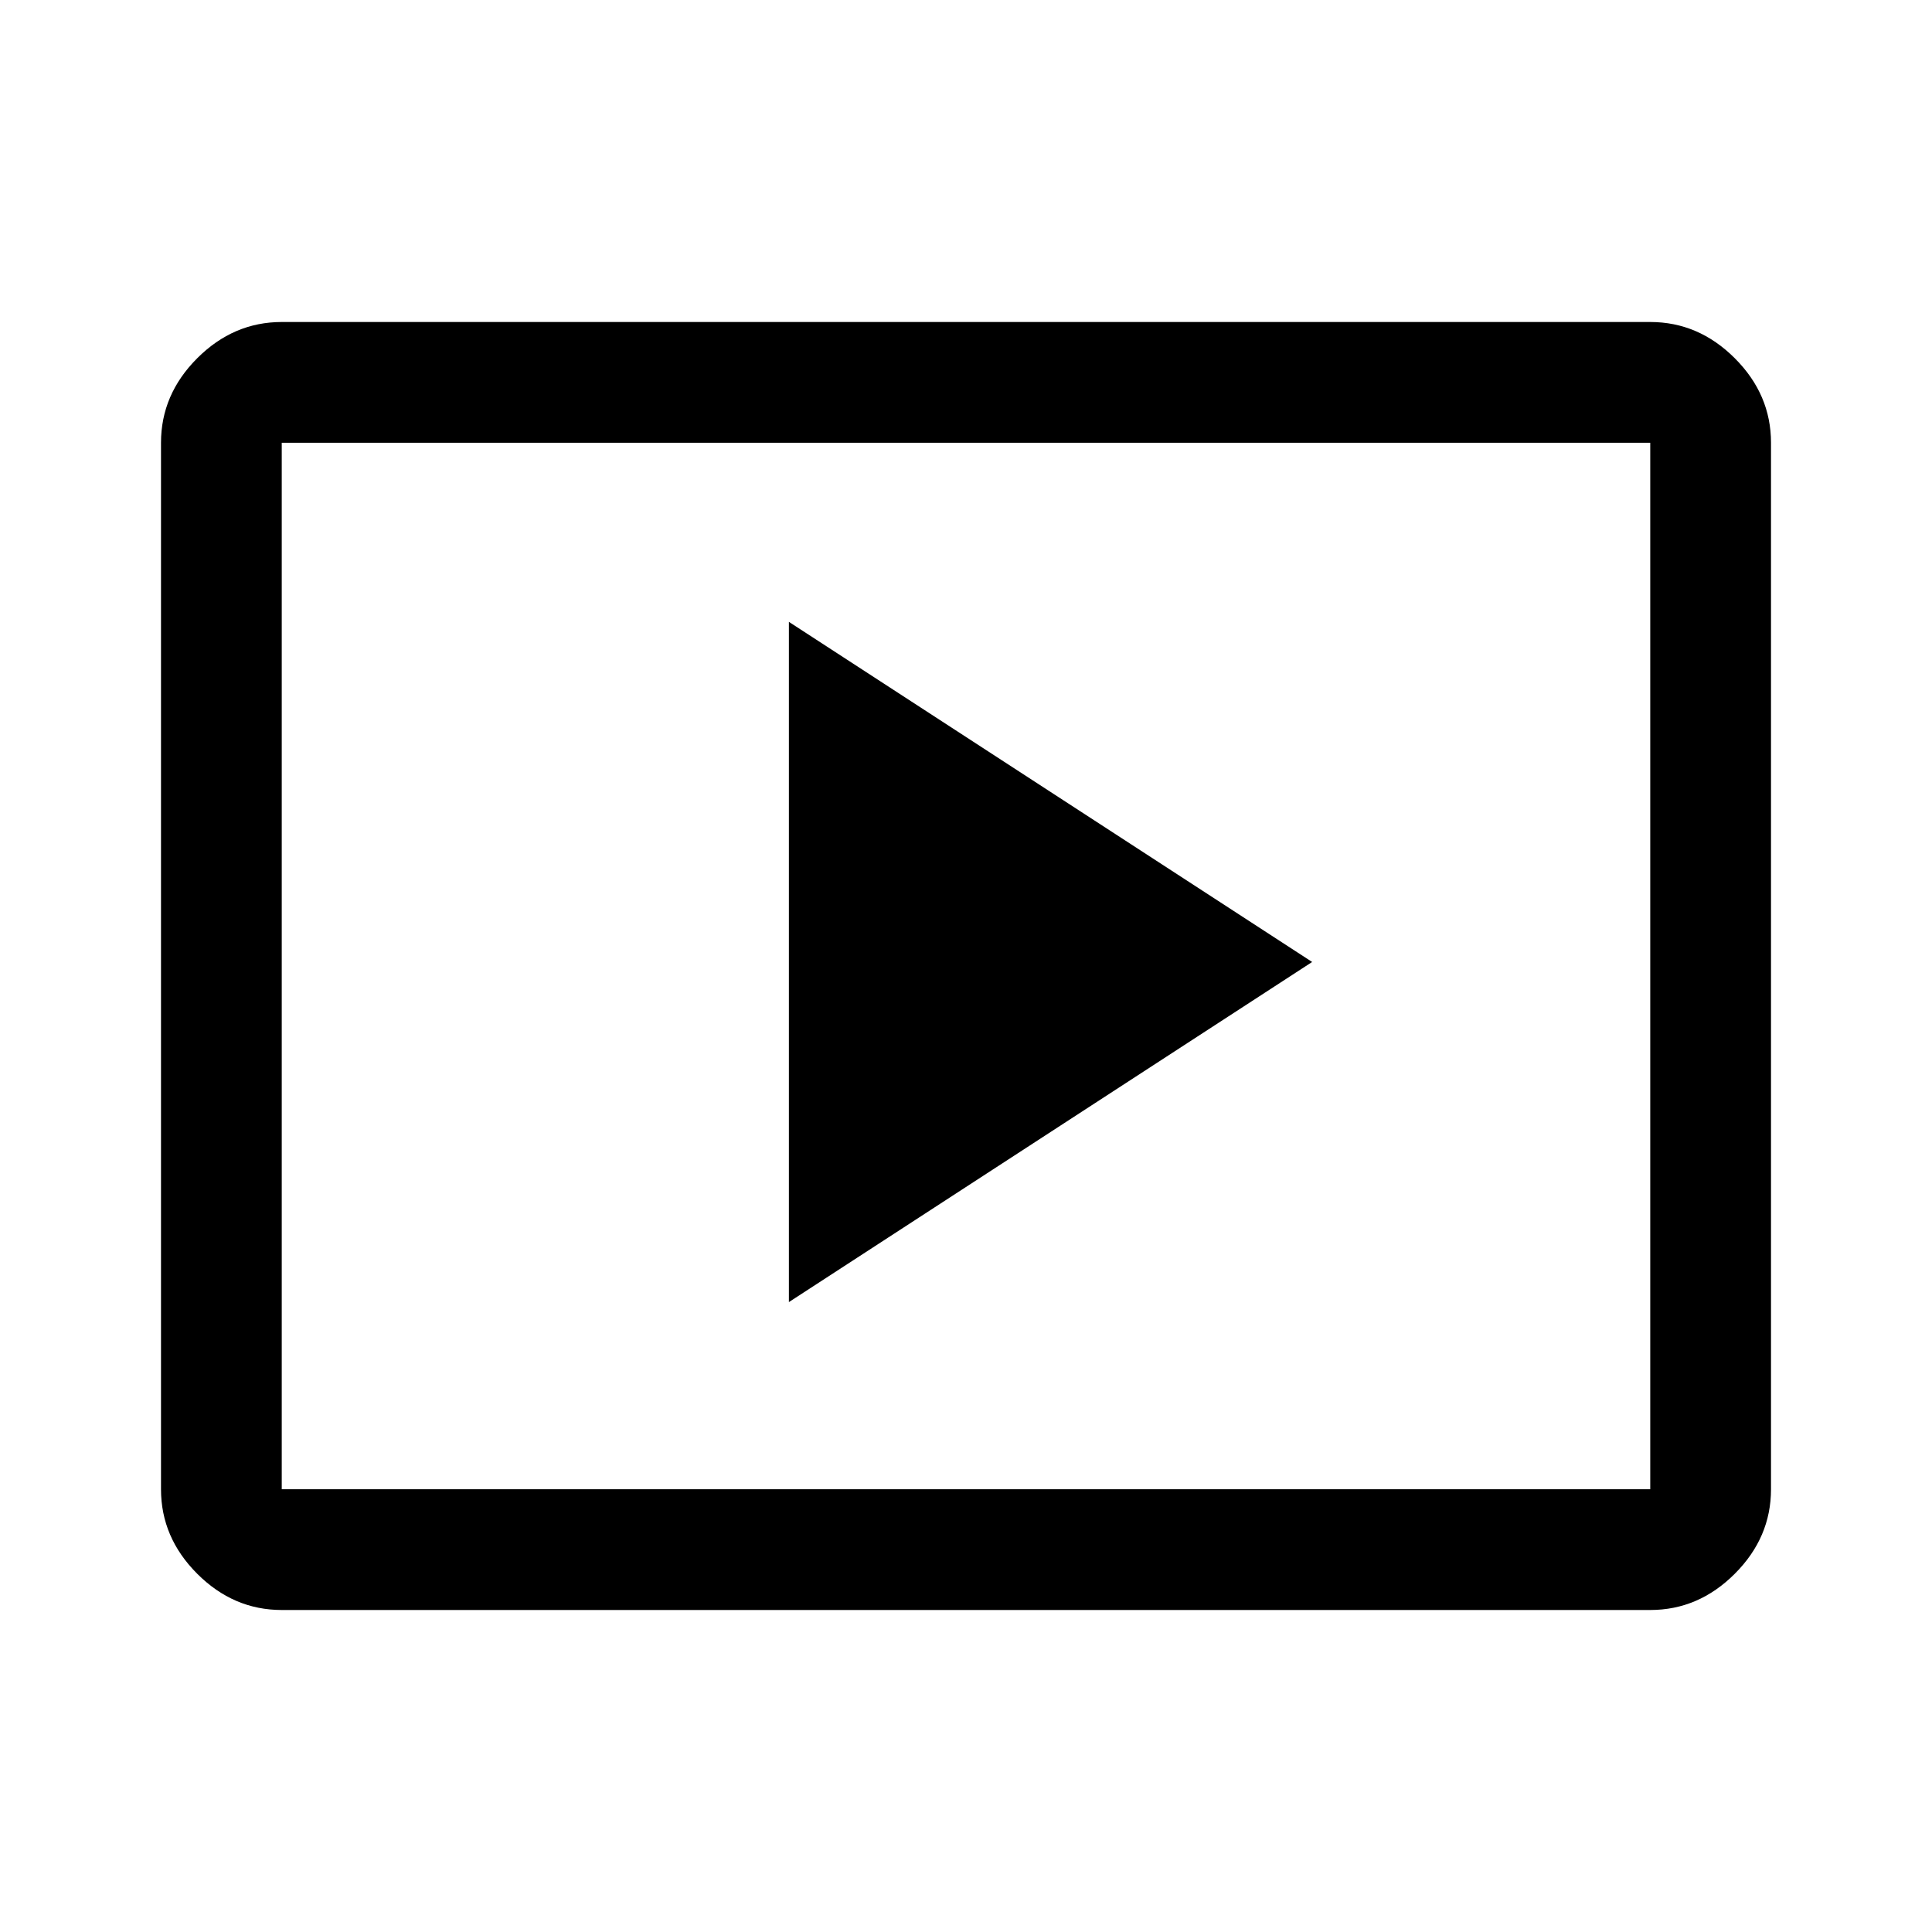
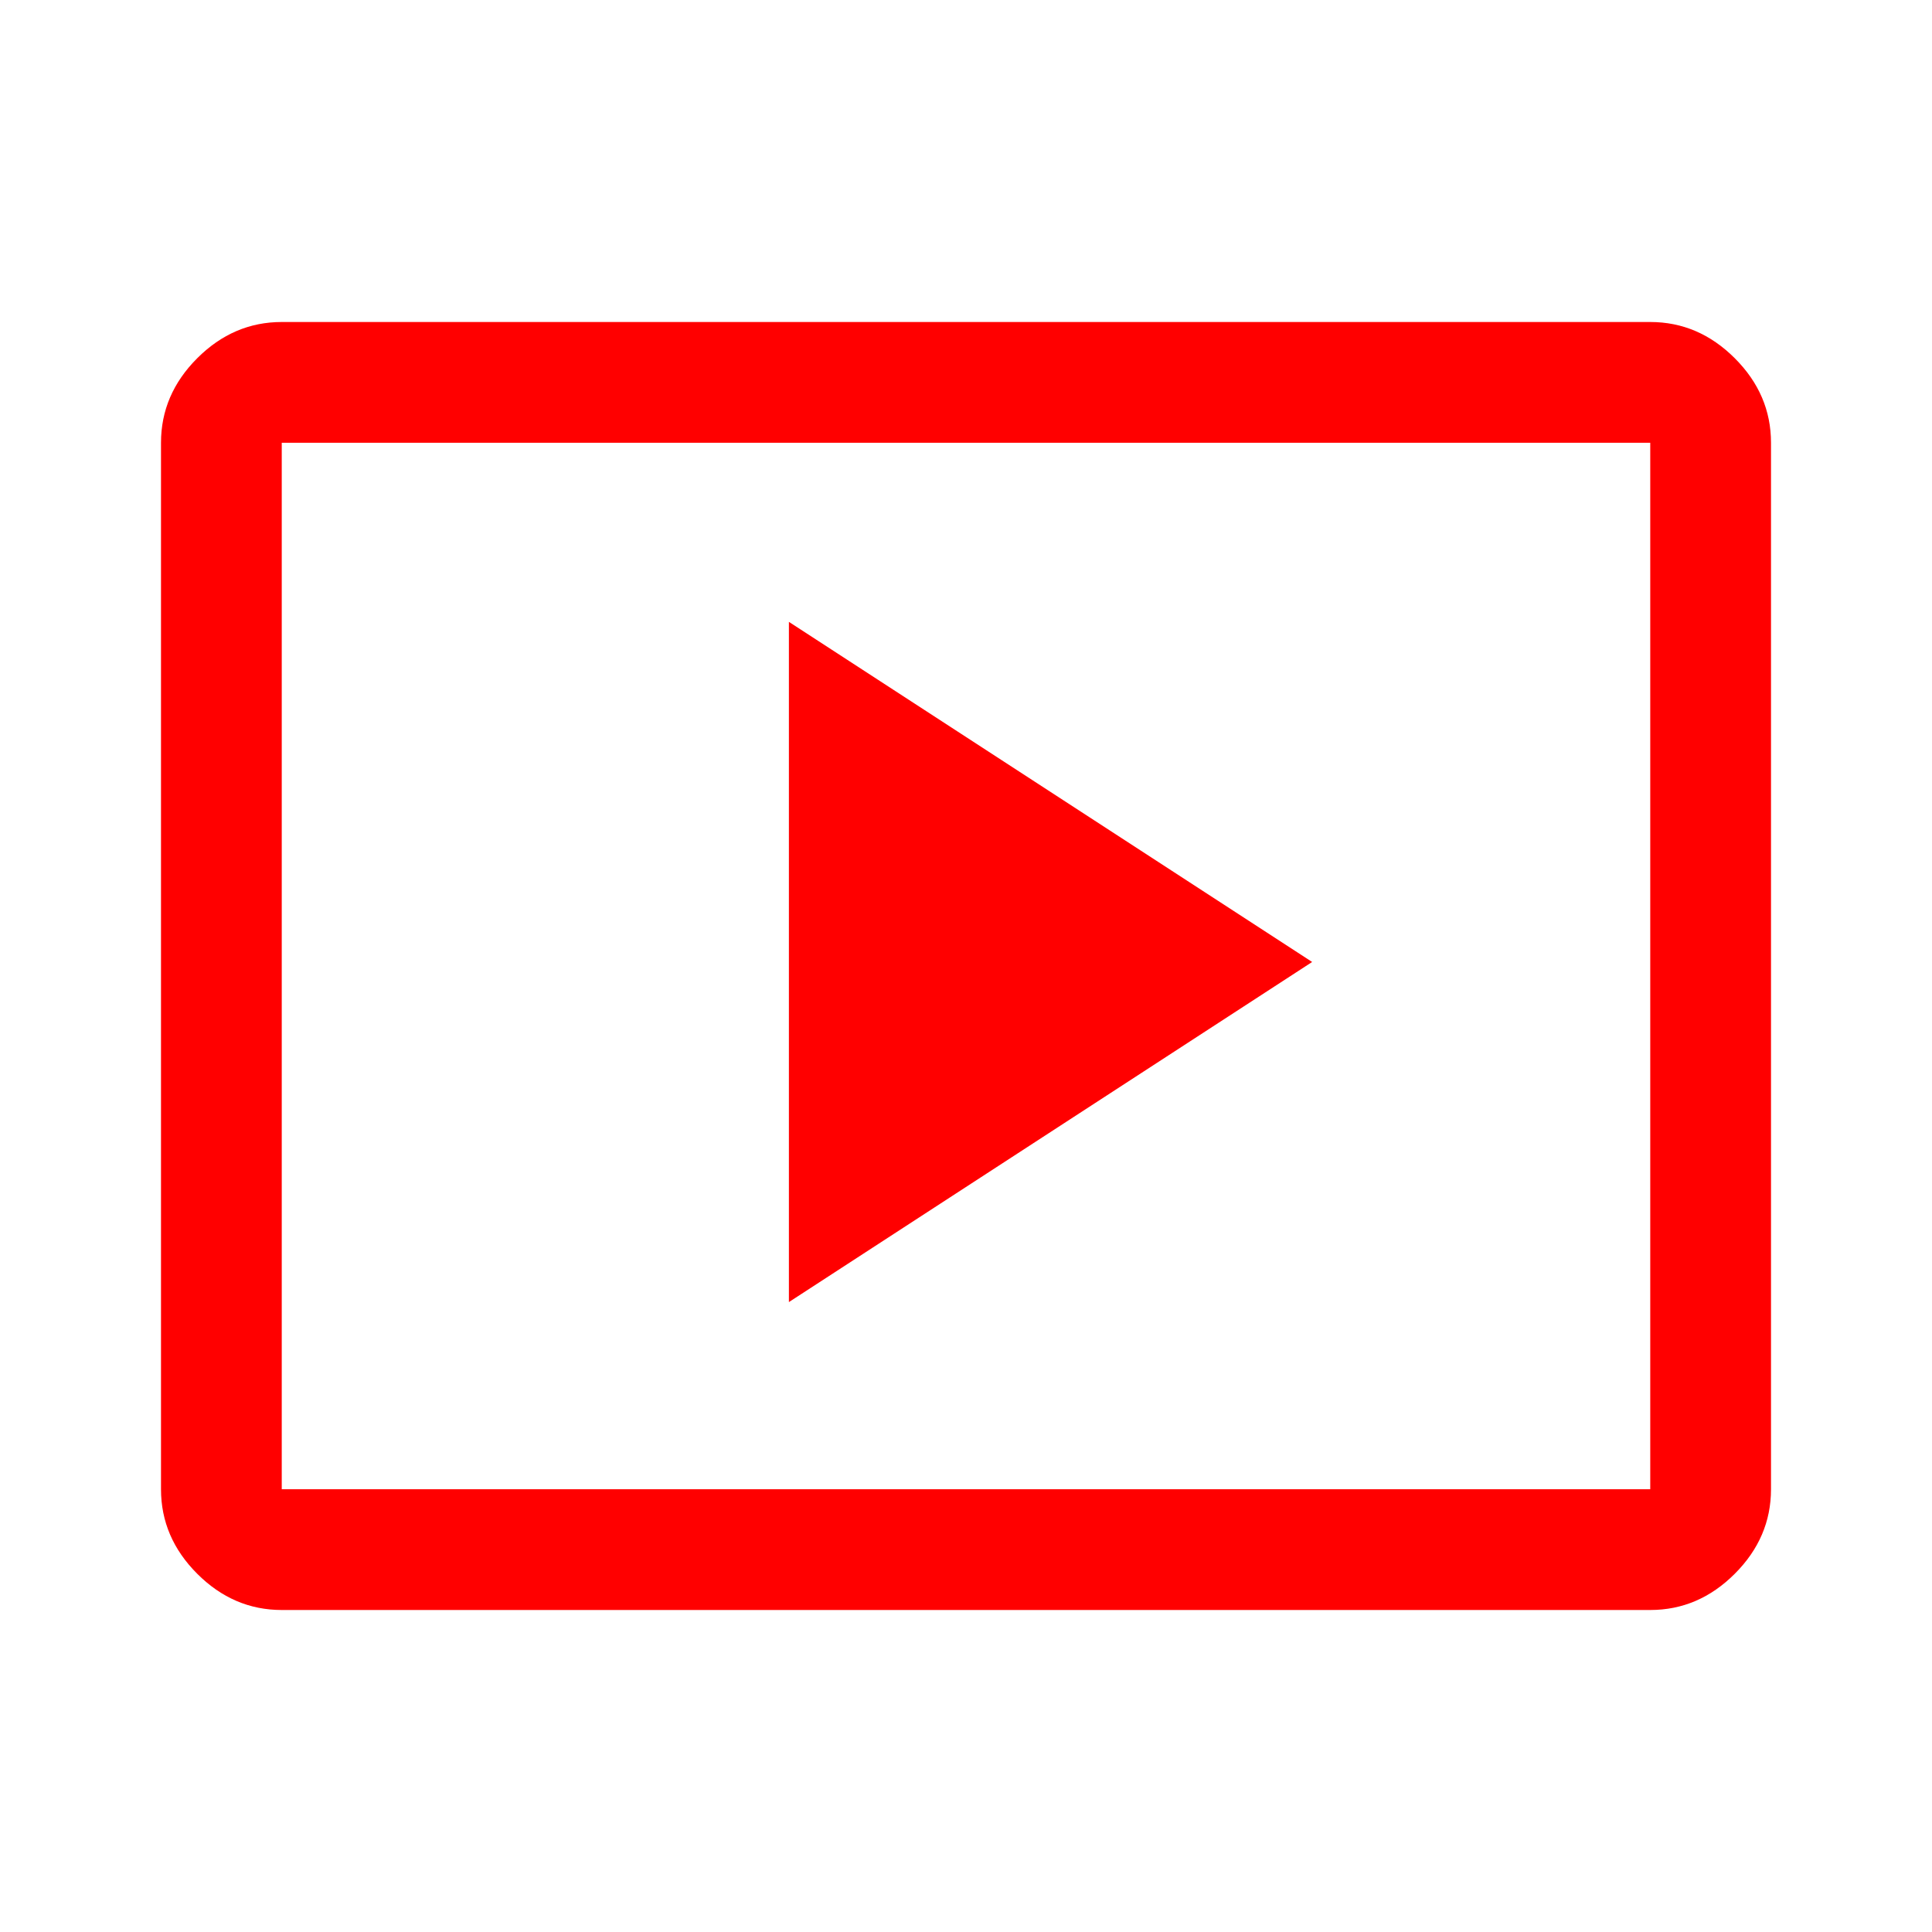
- <svg xmlns="http://www.w3.org/2000/svg" height="48" width="48">
+ <svg xmlns="http://www.w3.org/2000/svg" height="48" width="48" fill="red">
  <path d="M19.6 32.35 32.6 23.9 19.6 15.45ZM7 40Q5.8 40 4.9 39.1Q4 38.2 4 37V11Q4 9.8 4.9 8.9Q5.8 8 7 8H41Q42.2 8 43.1 8.9Q44 9.8 44 11V37Q44 38.2 43.1 39.1Q42.2 40 41 40ZM7 37Q7 37 7 37Q7 37 7 37V11Q7 11 7 11Q7 11 7 11Q7 11 7 11Q7 11 7 11V37Q7 37 7 37Q7 37 7 37ZM7 37H41Q41 37 41 37Q41 37 41 37V11Q41 11 41 11Q41 11 41 11H7Q7 11 7 11Q7 11 7 11V37Q7 37 7 37Q7 37 7 37Z" />
</svg>
